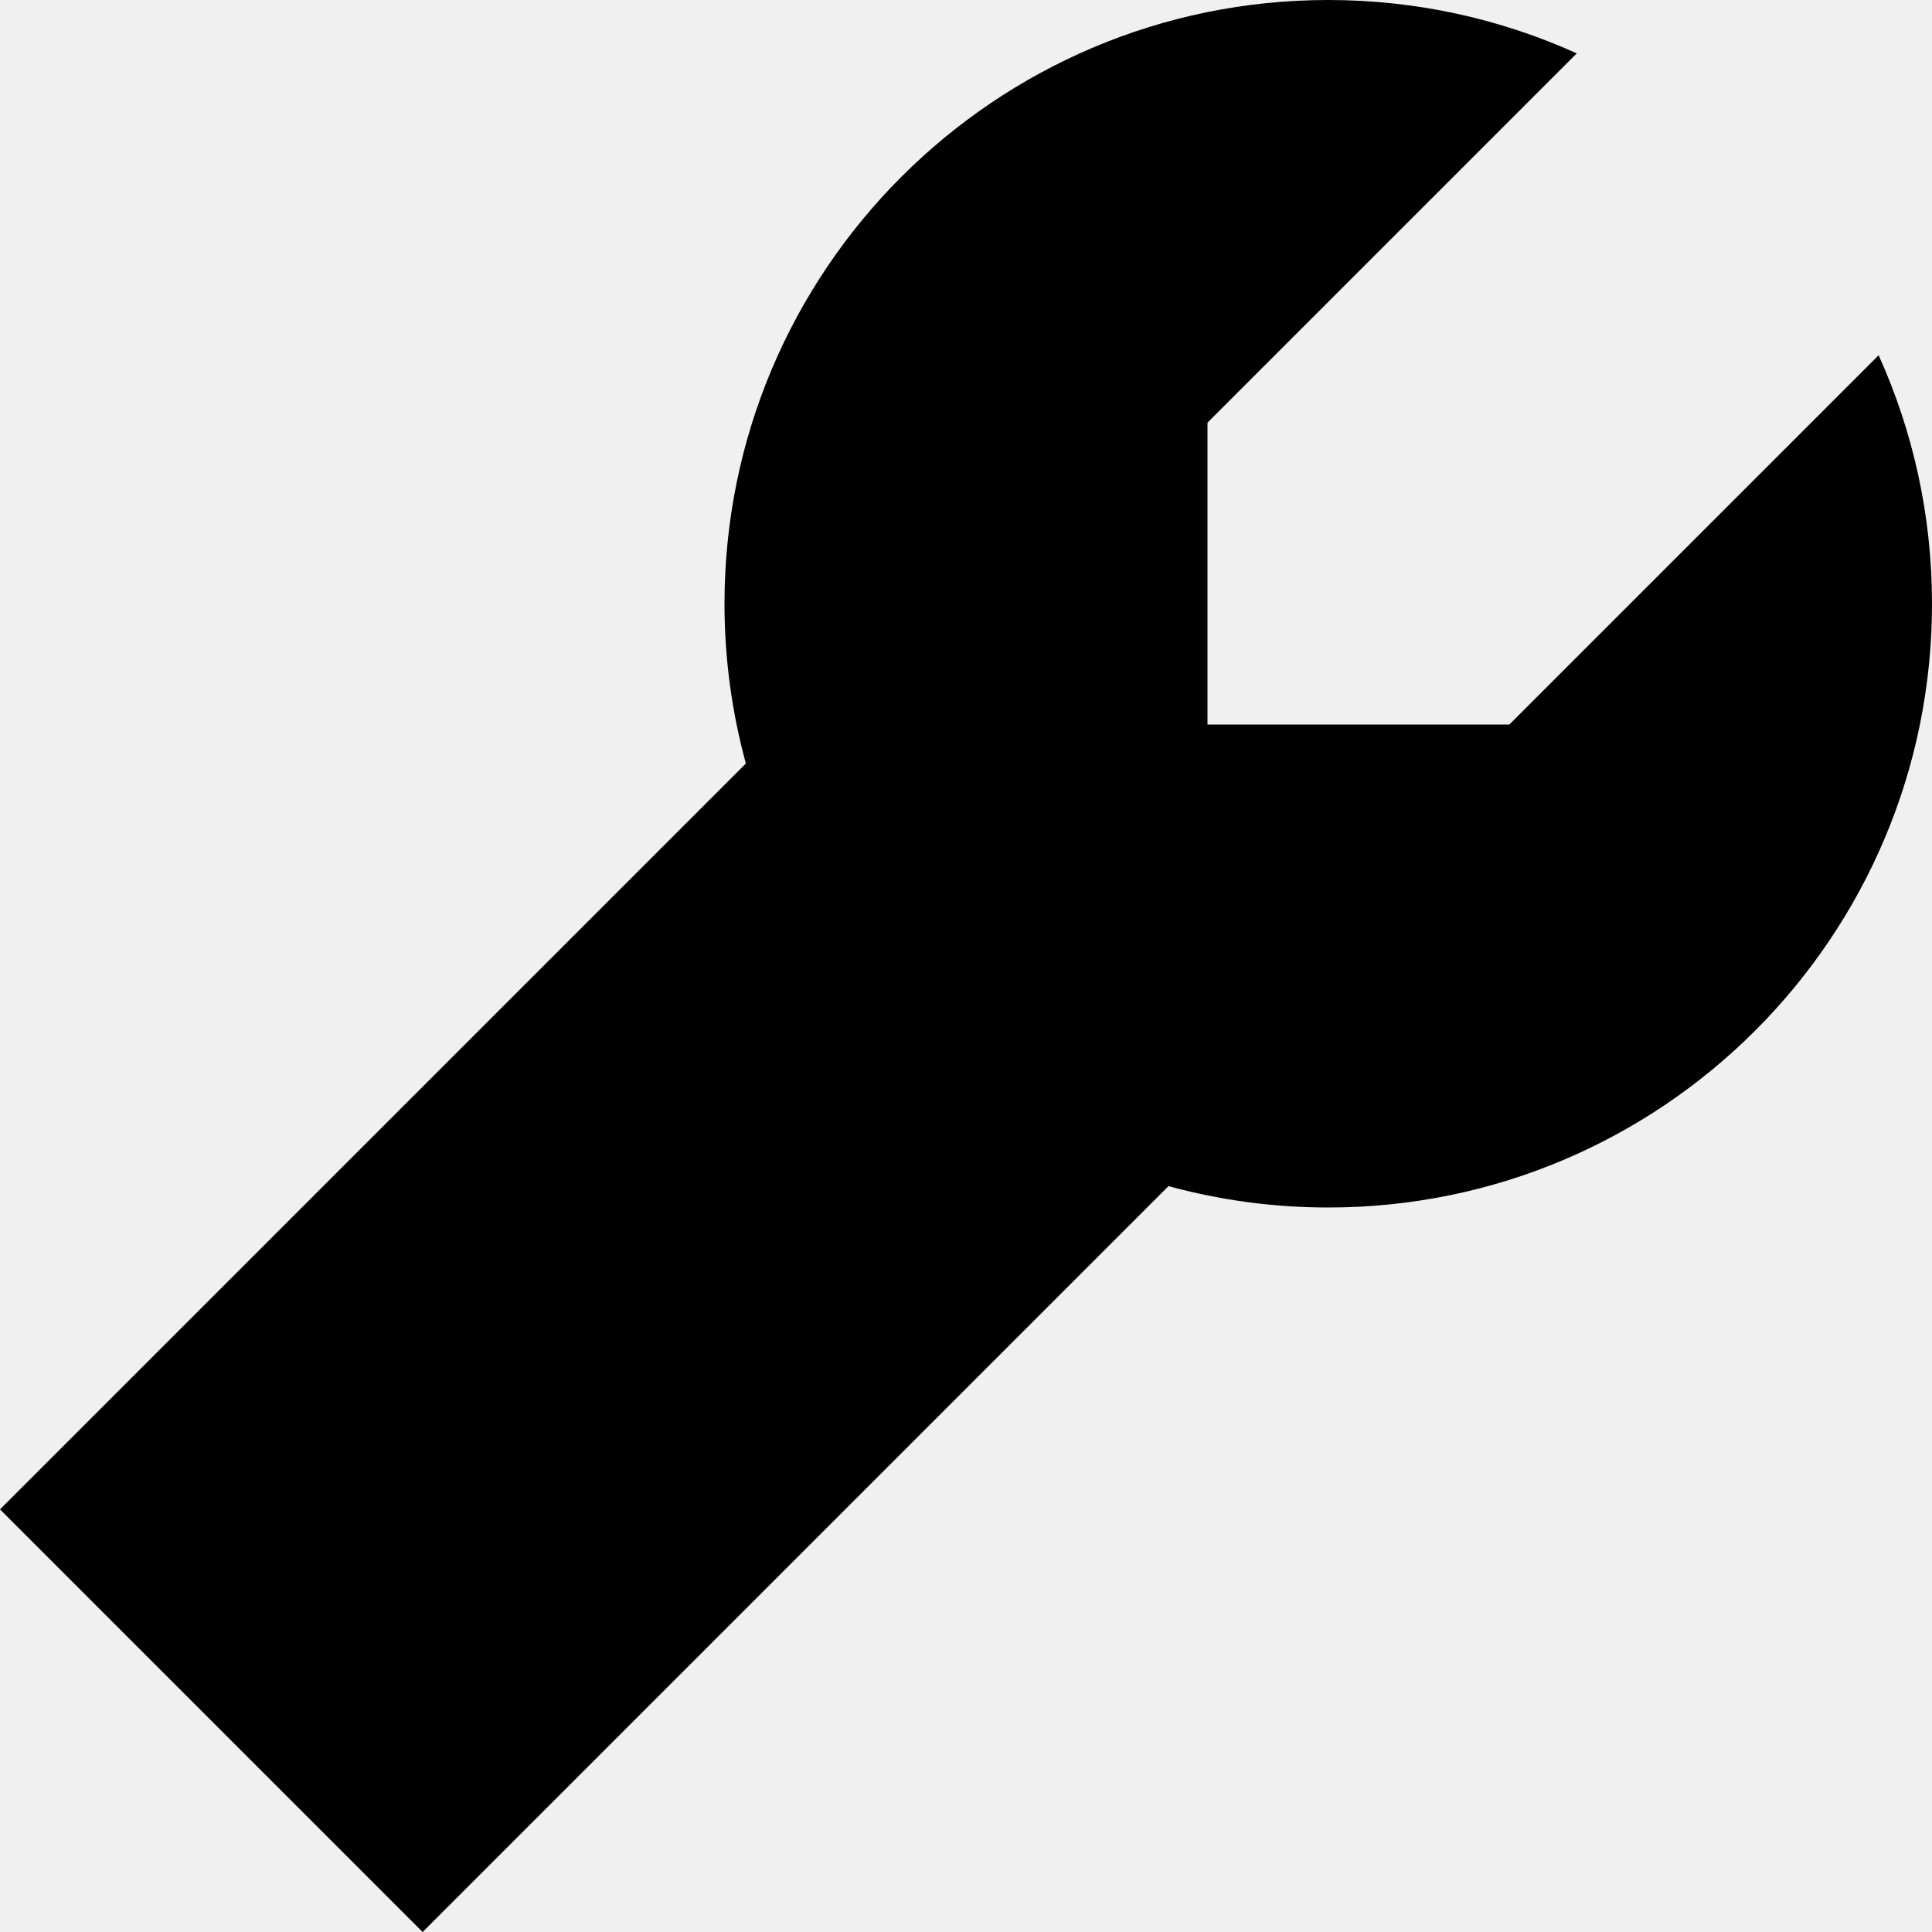
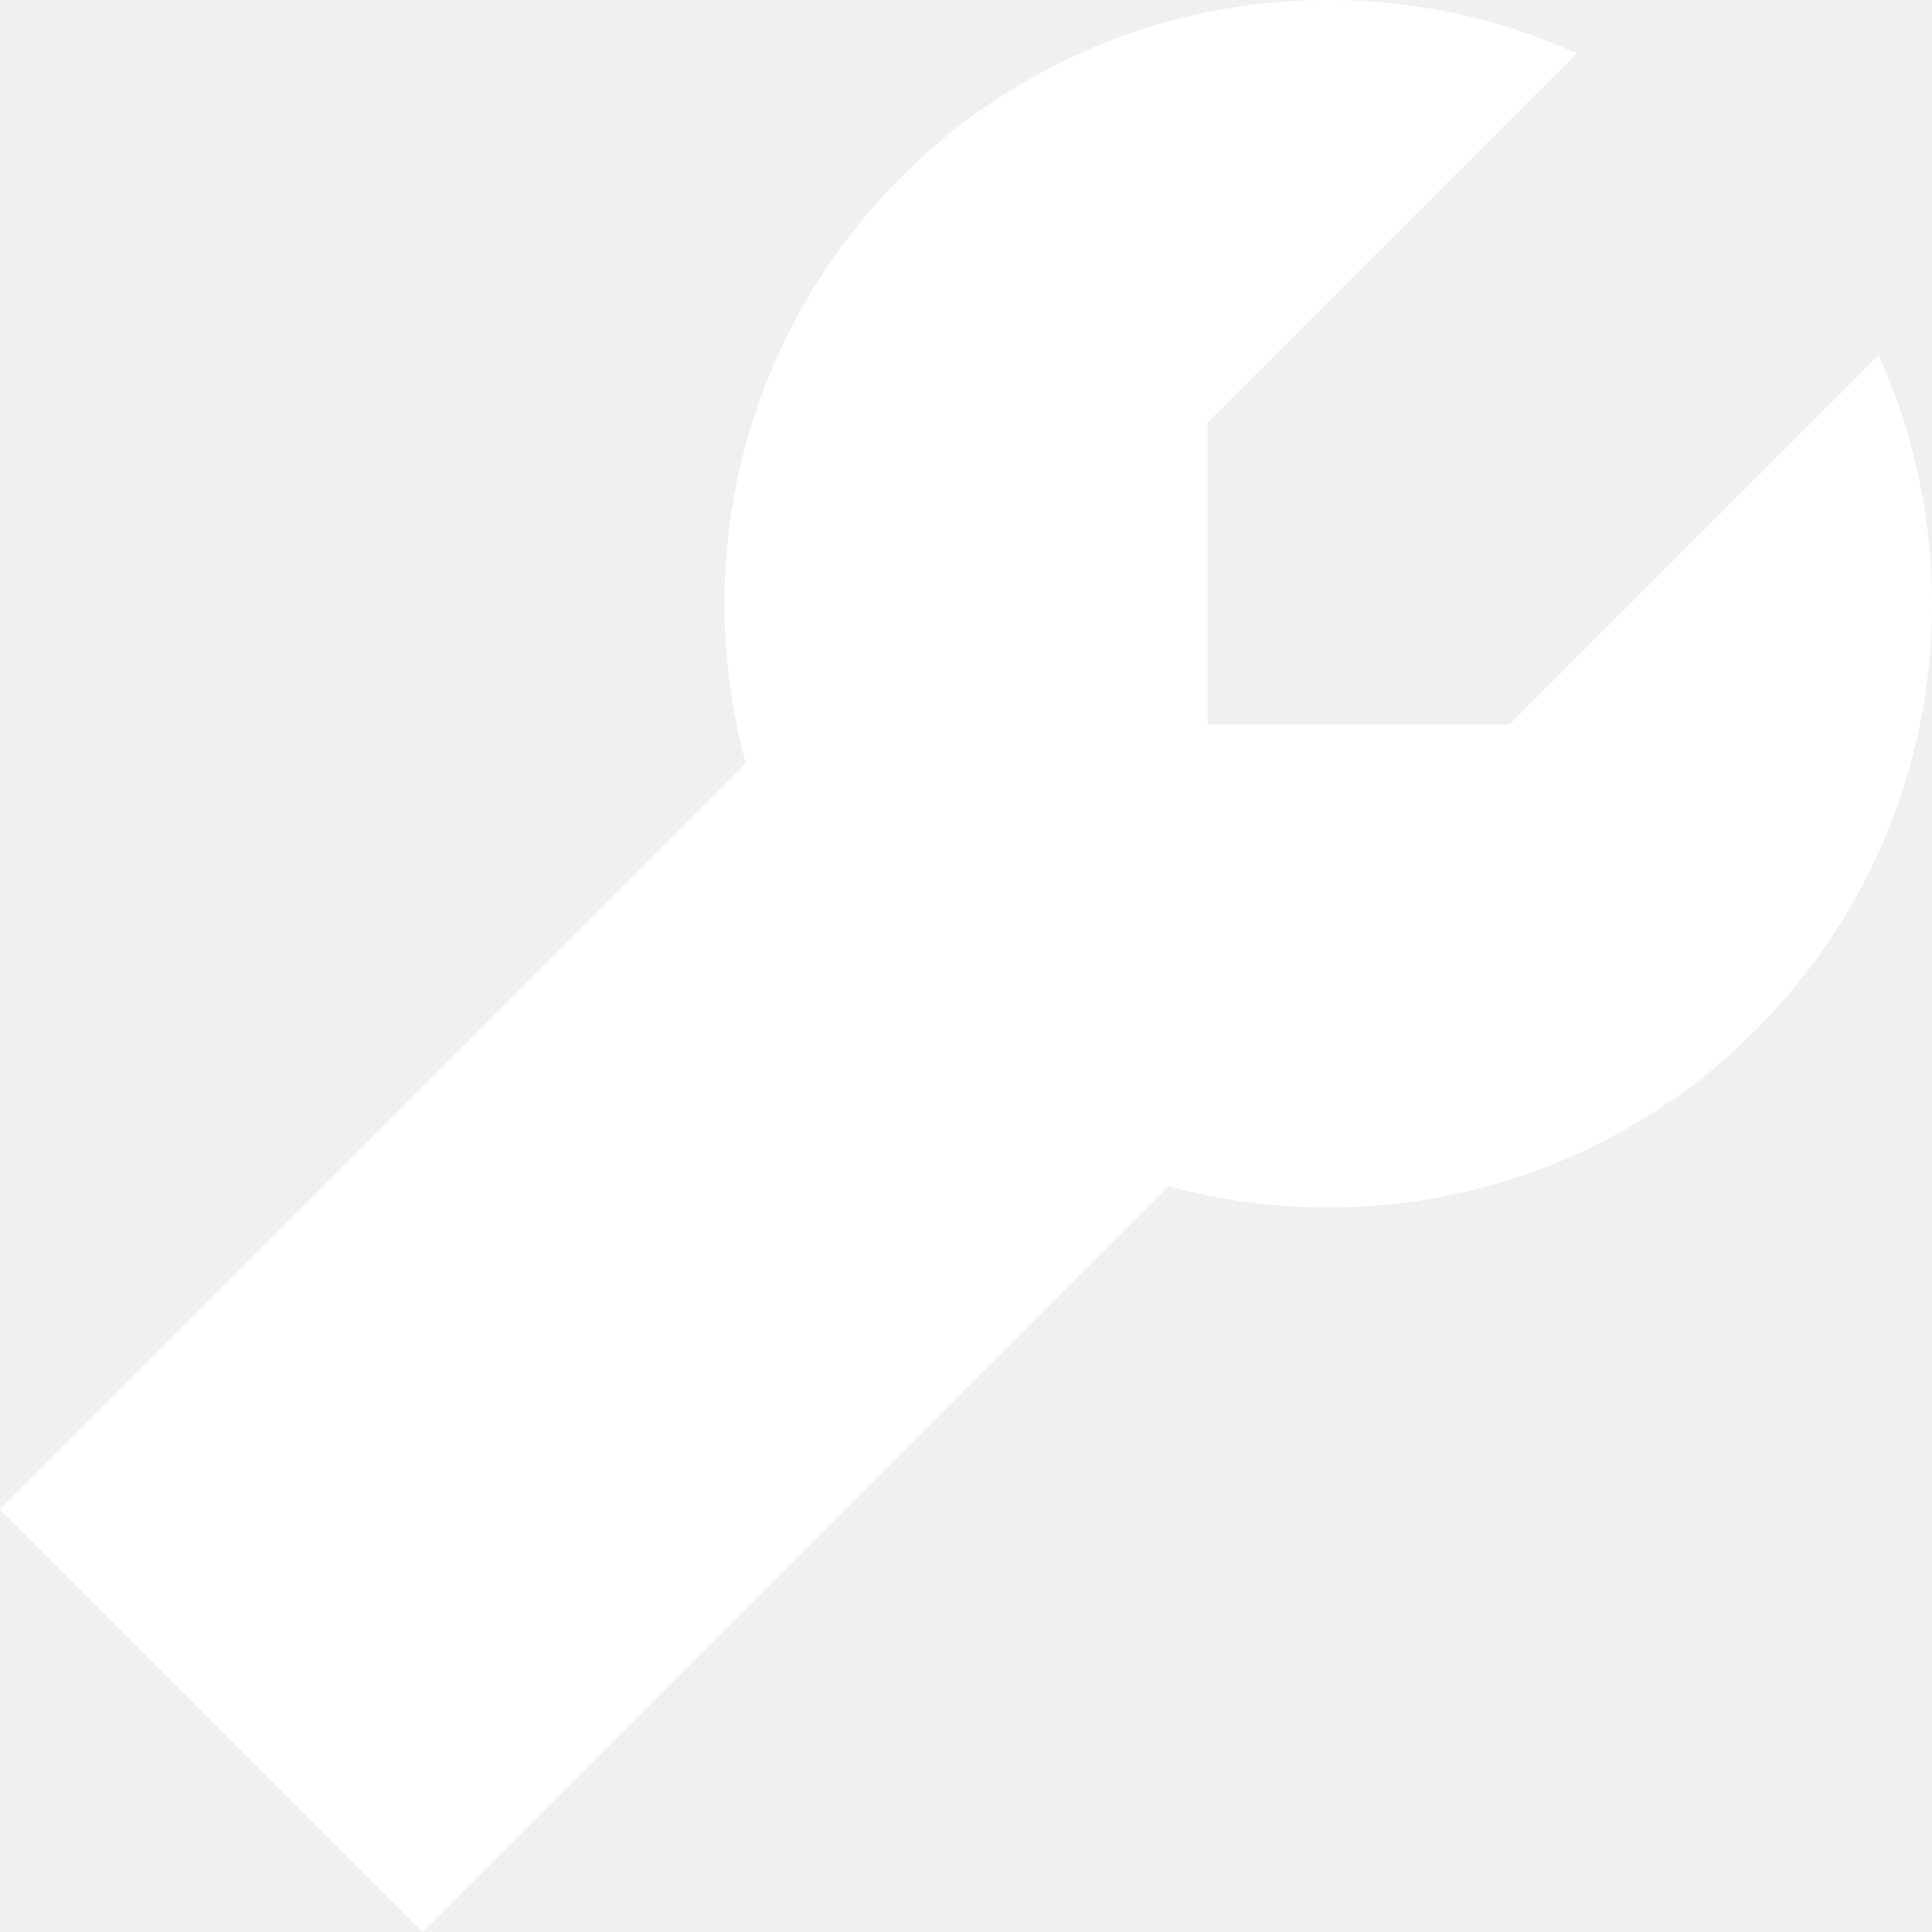
<svg xmlns="http://www.w3.org/2000/svg" width="800px" height="800px" viewBox="0 0 16 16" fill="none">
-   <path d="M10 3.5L13.058 0.442C12.43 0.158 11.734 0 11 0C8.239 0 6 2.239 6 5C6 5.458 6.062 5.902 6.177 6.323L0 12.5L3.5 16L9.677 9.823C10.098 9.938 10.542 10 11 10C13.761 10 16 7.761 16 5C16 4.266 15.842 3.57 15.558 2.942L12.5 6H10V3.5Z" fill="#000000" />
+   <path d="M10 3.5L13.058 0.442C12.43 0.158 11.734 0 11 0C8.239 0 6 2.239 6 5C6 5.458 6.062 5.902 6.177 6.323L0 12.5L3.5 16L9.677 9.823C10.098 9.938 10.542 10 11 10C13.761 10 16 7.761 16 5C16 4.266 15.842 3.57 15.558 2.942L12.5 6H10V3.5Z" fill="#ffffff" />
</svg>
